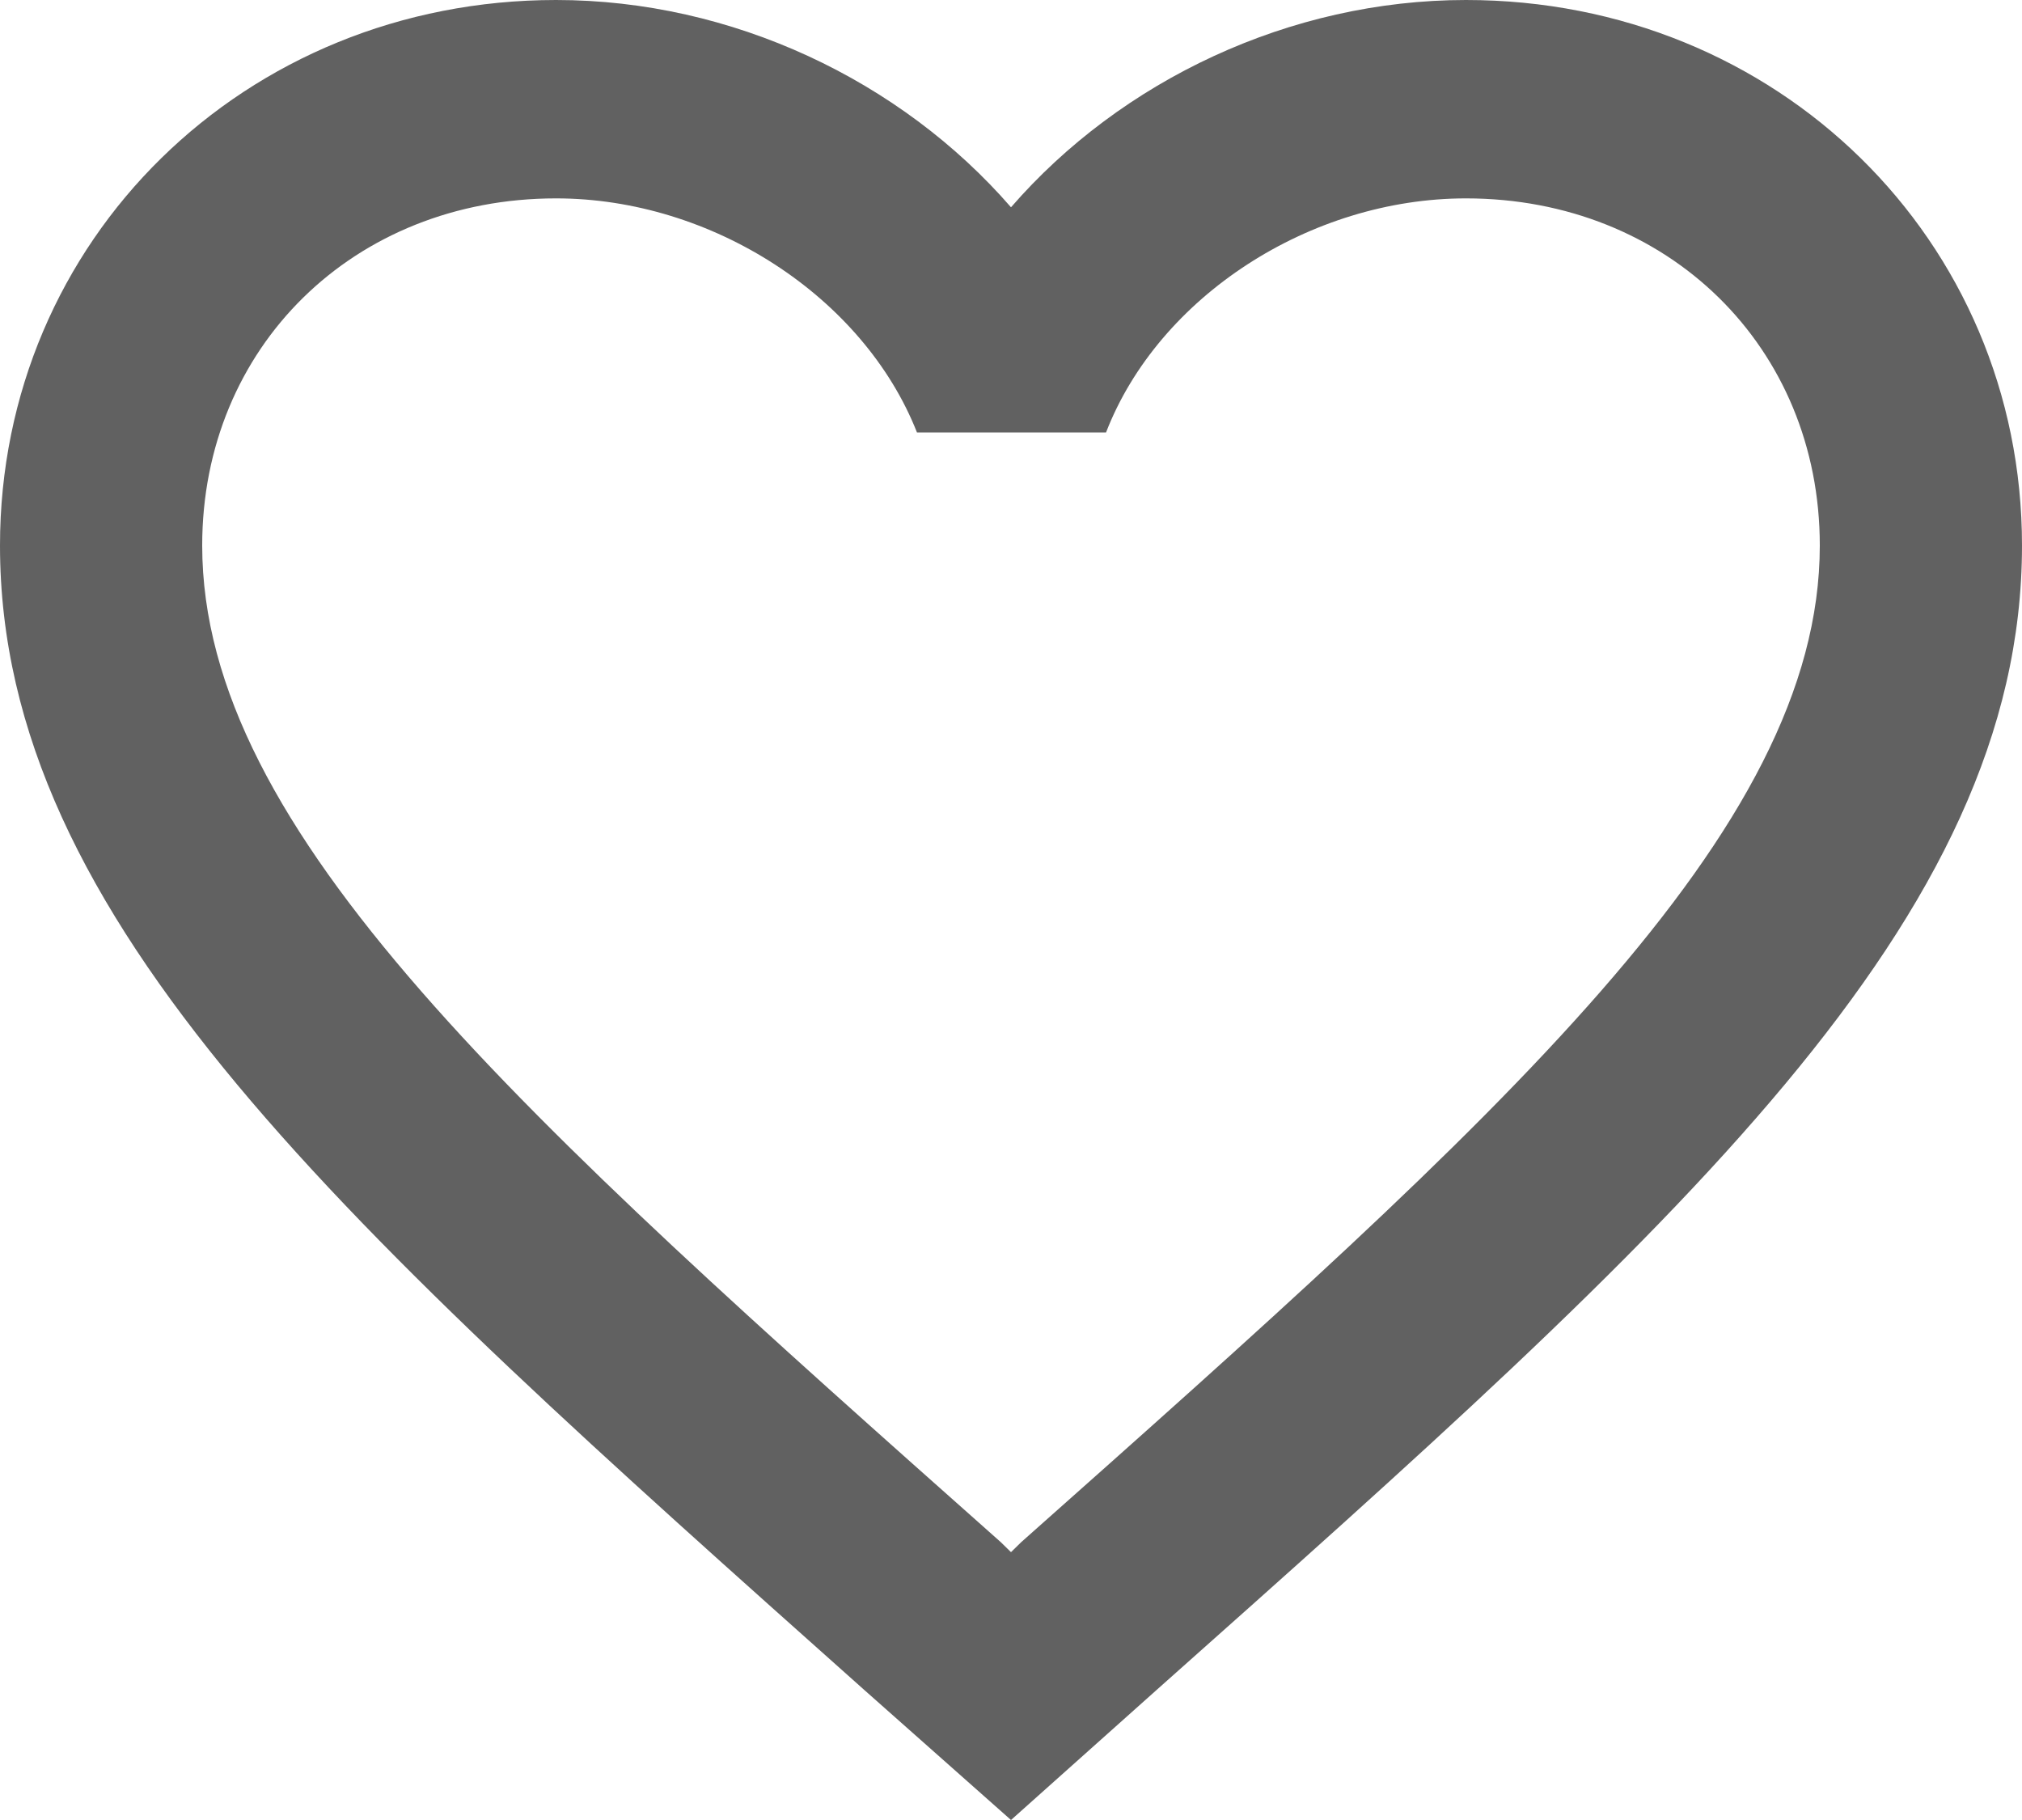
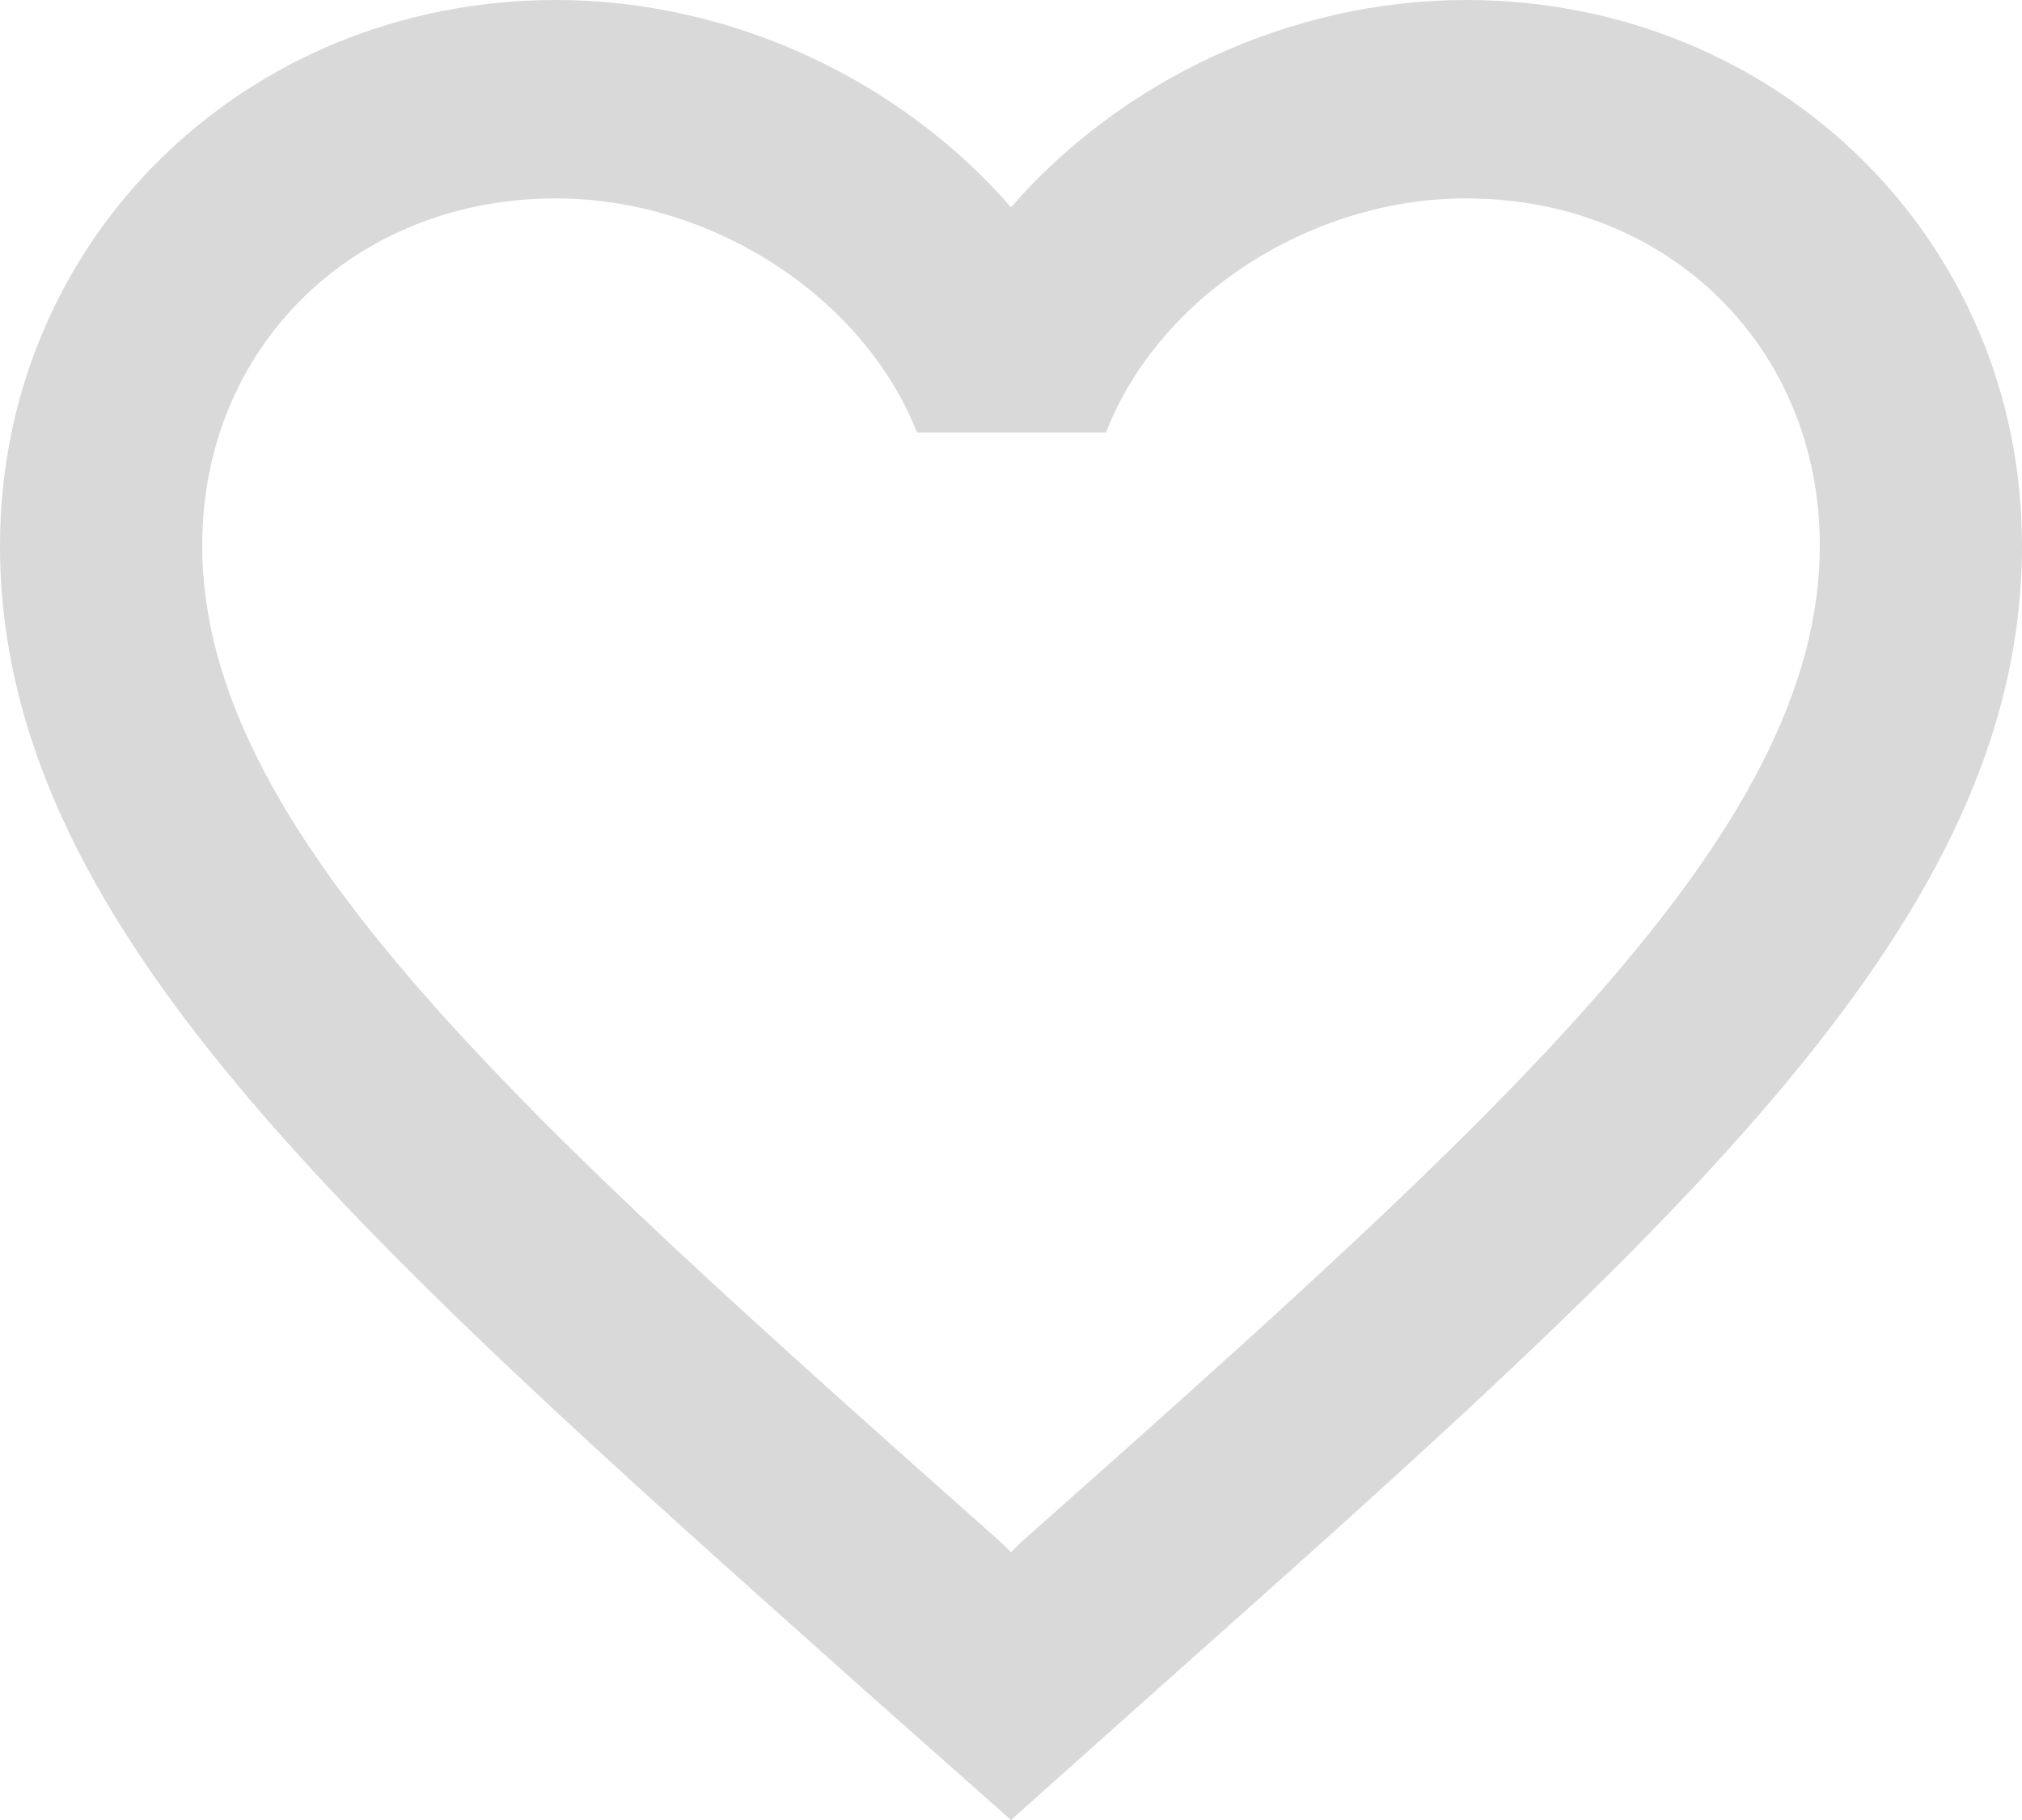
<svg xmlns="http://www.w3.org/2000/svg" width="20" height="18" viewBox="0 0 20 18" fill="none">
-   <path d="M14.5 0C12.76 0 11.09 0.795 10 2.05C8.91 0.795 7.24 0 5.5 0C2.42 0 0 2.374 0 5.395C0 9.103 3.4 12.124 8.55 16.715L10 18L11.45 16.705C16.6 12.124 20 9.103 20 5.395C20 2.374 17.58 0 14.5 0ZM10.1 15.253L10 15.351L9.9 15.253C5.14 11.026 2 8.23 2 5.395C2 3.433 3.5 1.962 5.5 1.962C7.04 1.962 8.54 2.933 9.07 4.277H10.94C11.46 2.933 12.96 1.962 14.5 1.962C16.5 1.962 18 3.433 18 5.395C18 8.23 14.86 11.026 10.1 15.253Z" fill="#616161" />
+   <path d="M14.5 0C12.76 0 11.09 0.795 10 2.05C8.91 0.795 7.24 0 5.5 0C2.42 0 0 2.374 0 5.395C0 9.103 3.4 12.124 8.55 16.715L10 18L11.45 16.705C16.6 12.124 20 9.103 20 5.395C20 2.374 17.58 0 14.5 0ZM10.1 15.253L10 15.351L9.9 15.253C5.14 11.026 2 8.23 2 5.395C2 3.433 3.5 1.962 5.5 1.962C7.04 1.962 8.54 2.933 9.07 4.277H10.94C11.46 2.933 12.96 1.962 14.5 1.962C16.5 1.962 18 3.433 18 5.395C18 8.23 14.86 11.026 10.1 15.253Z" fill="#D9D9D9" />
</svg>
